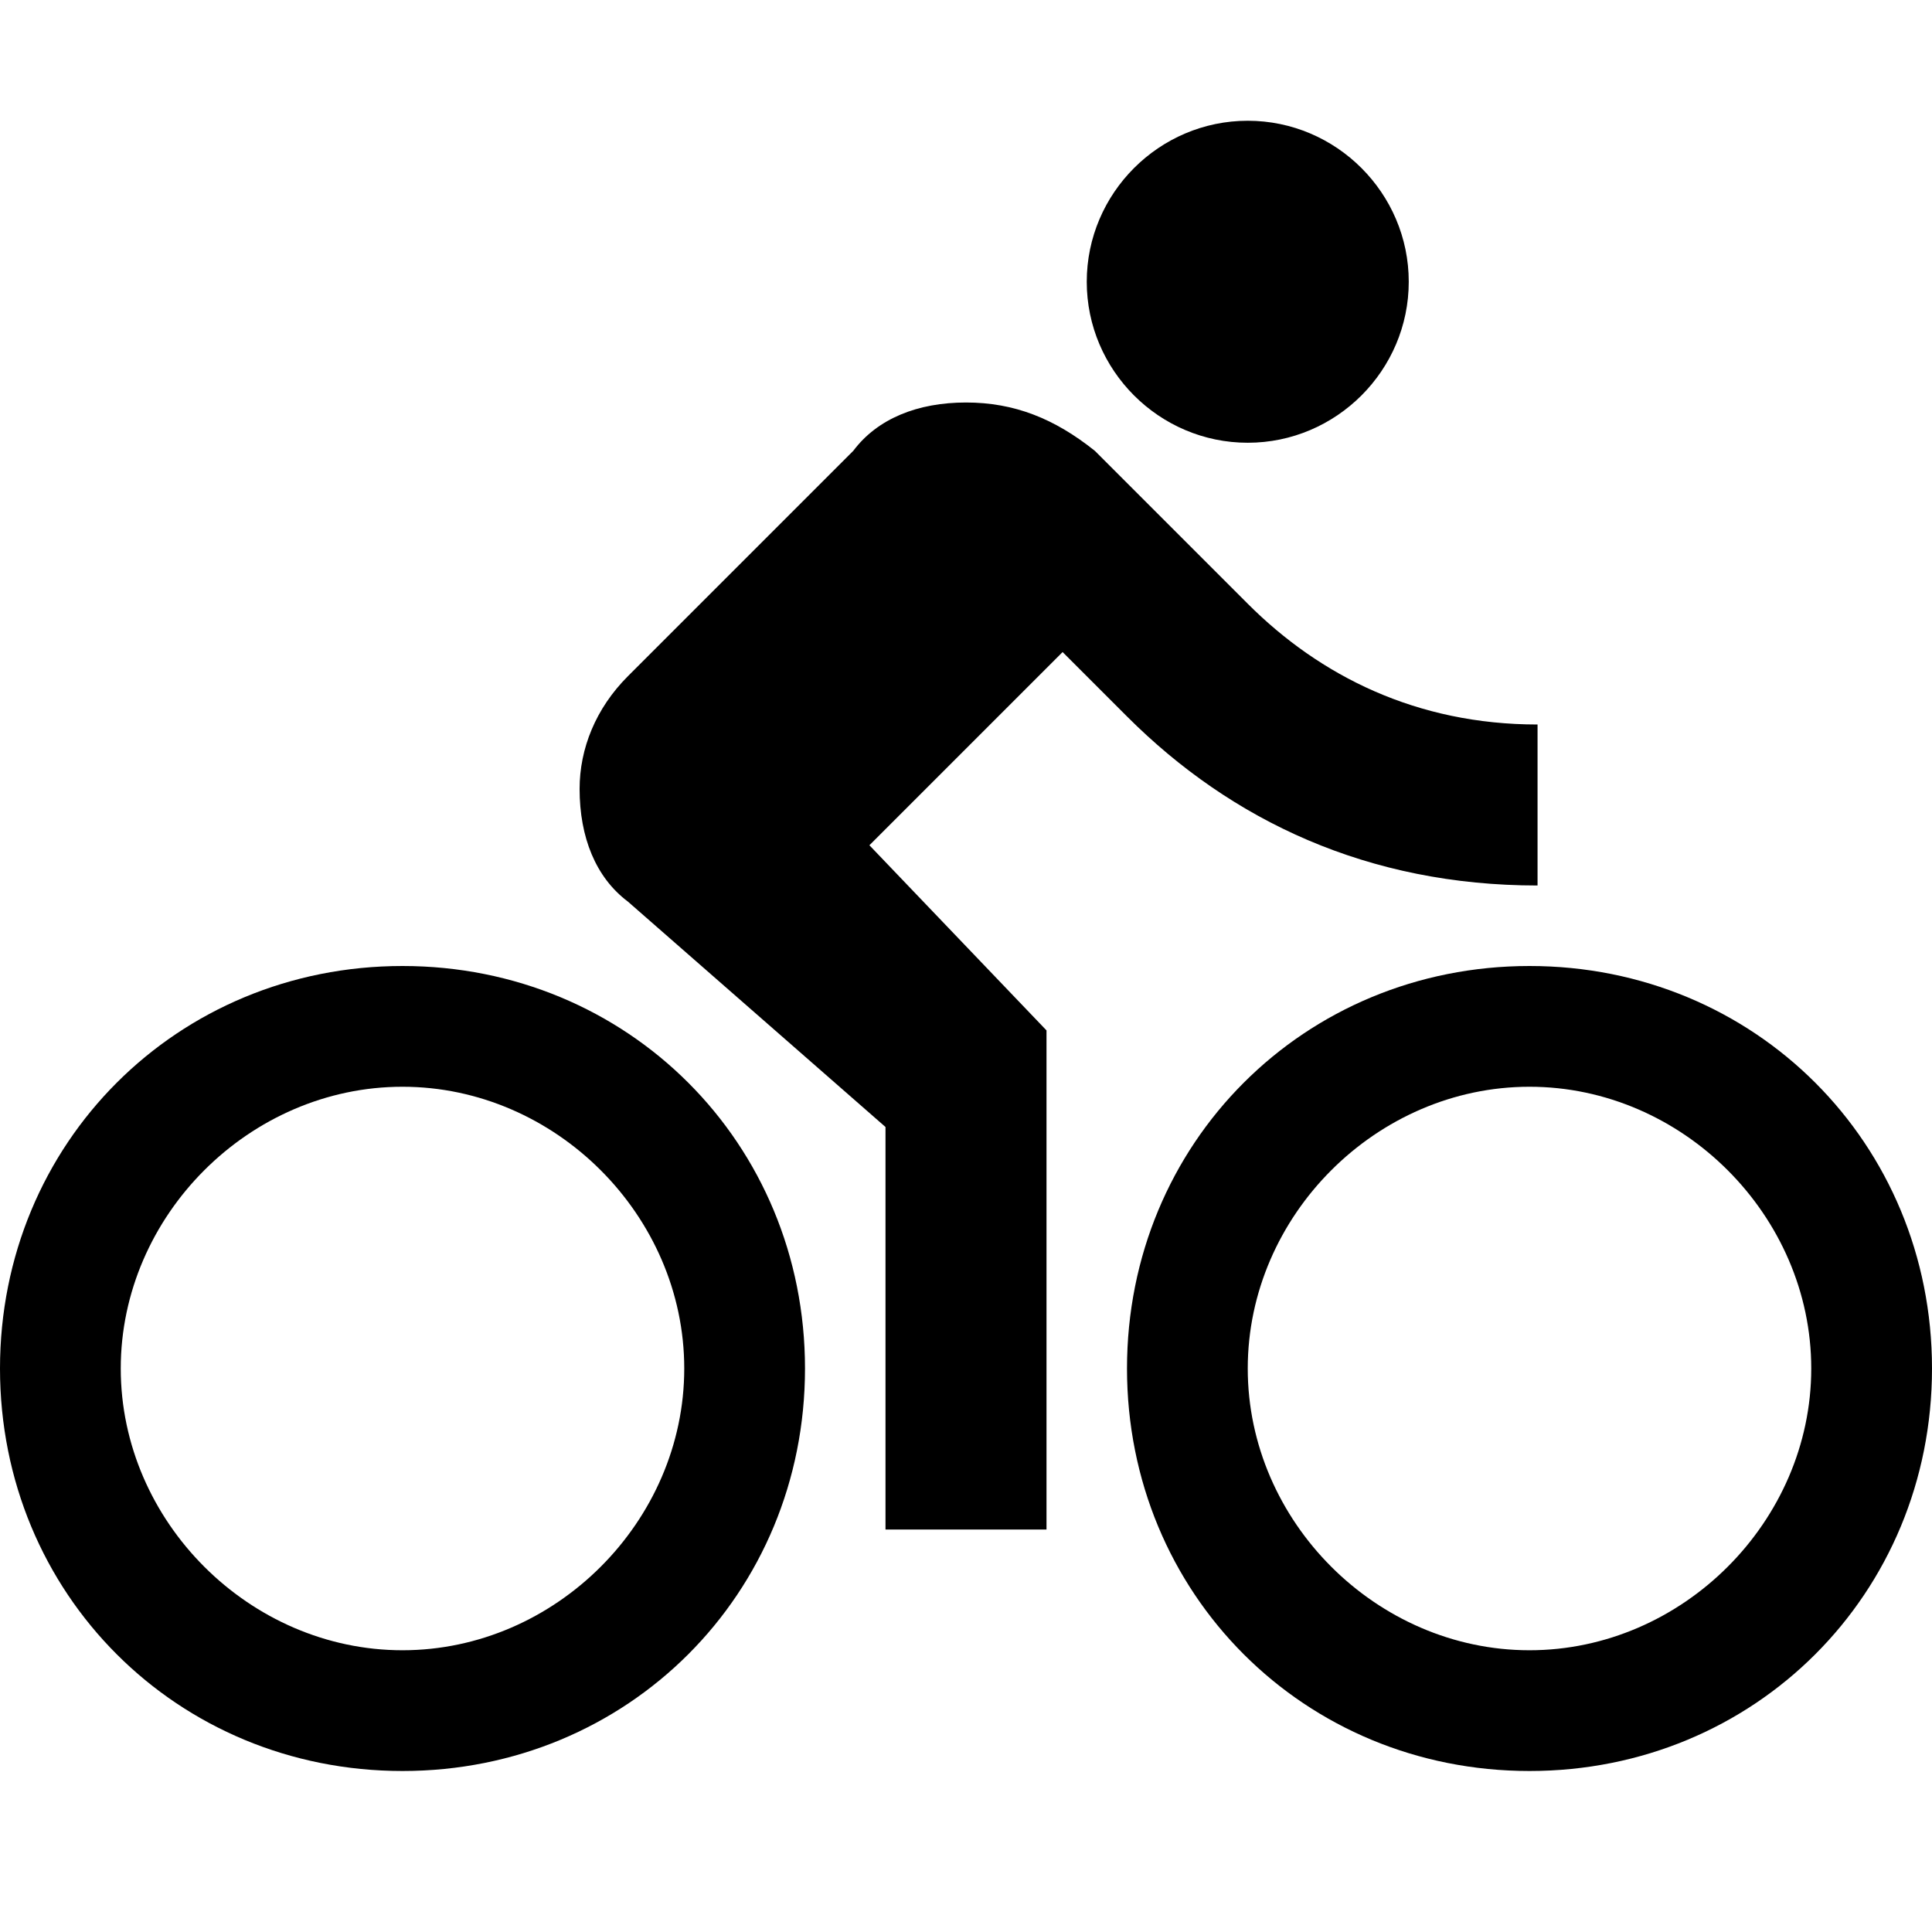
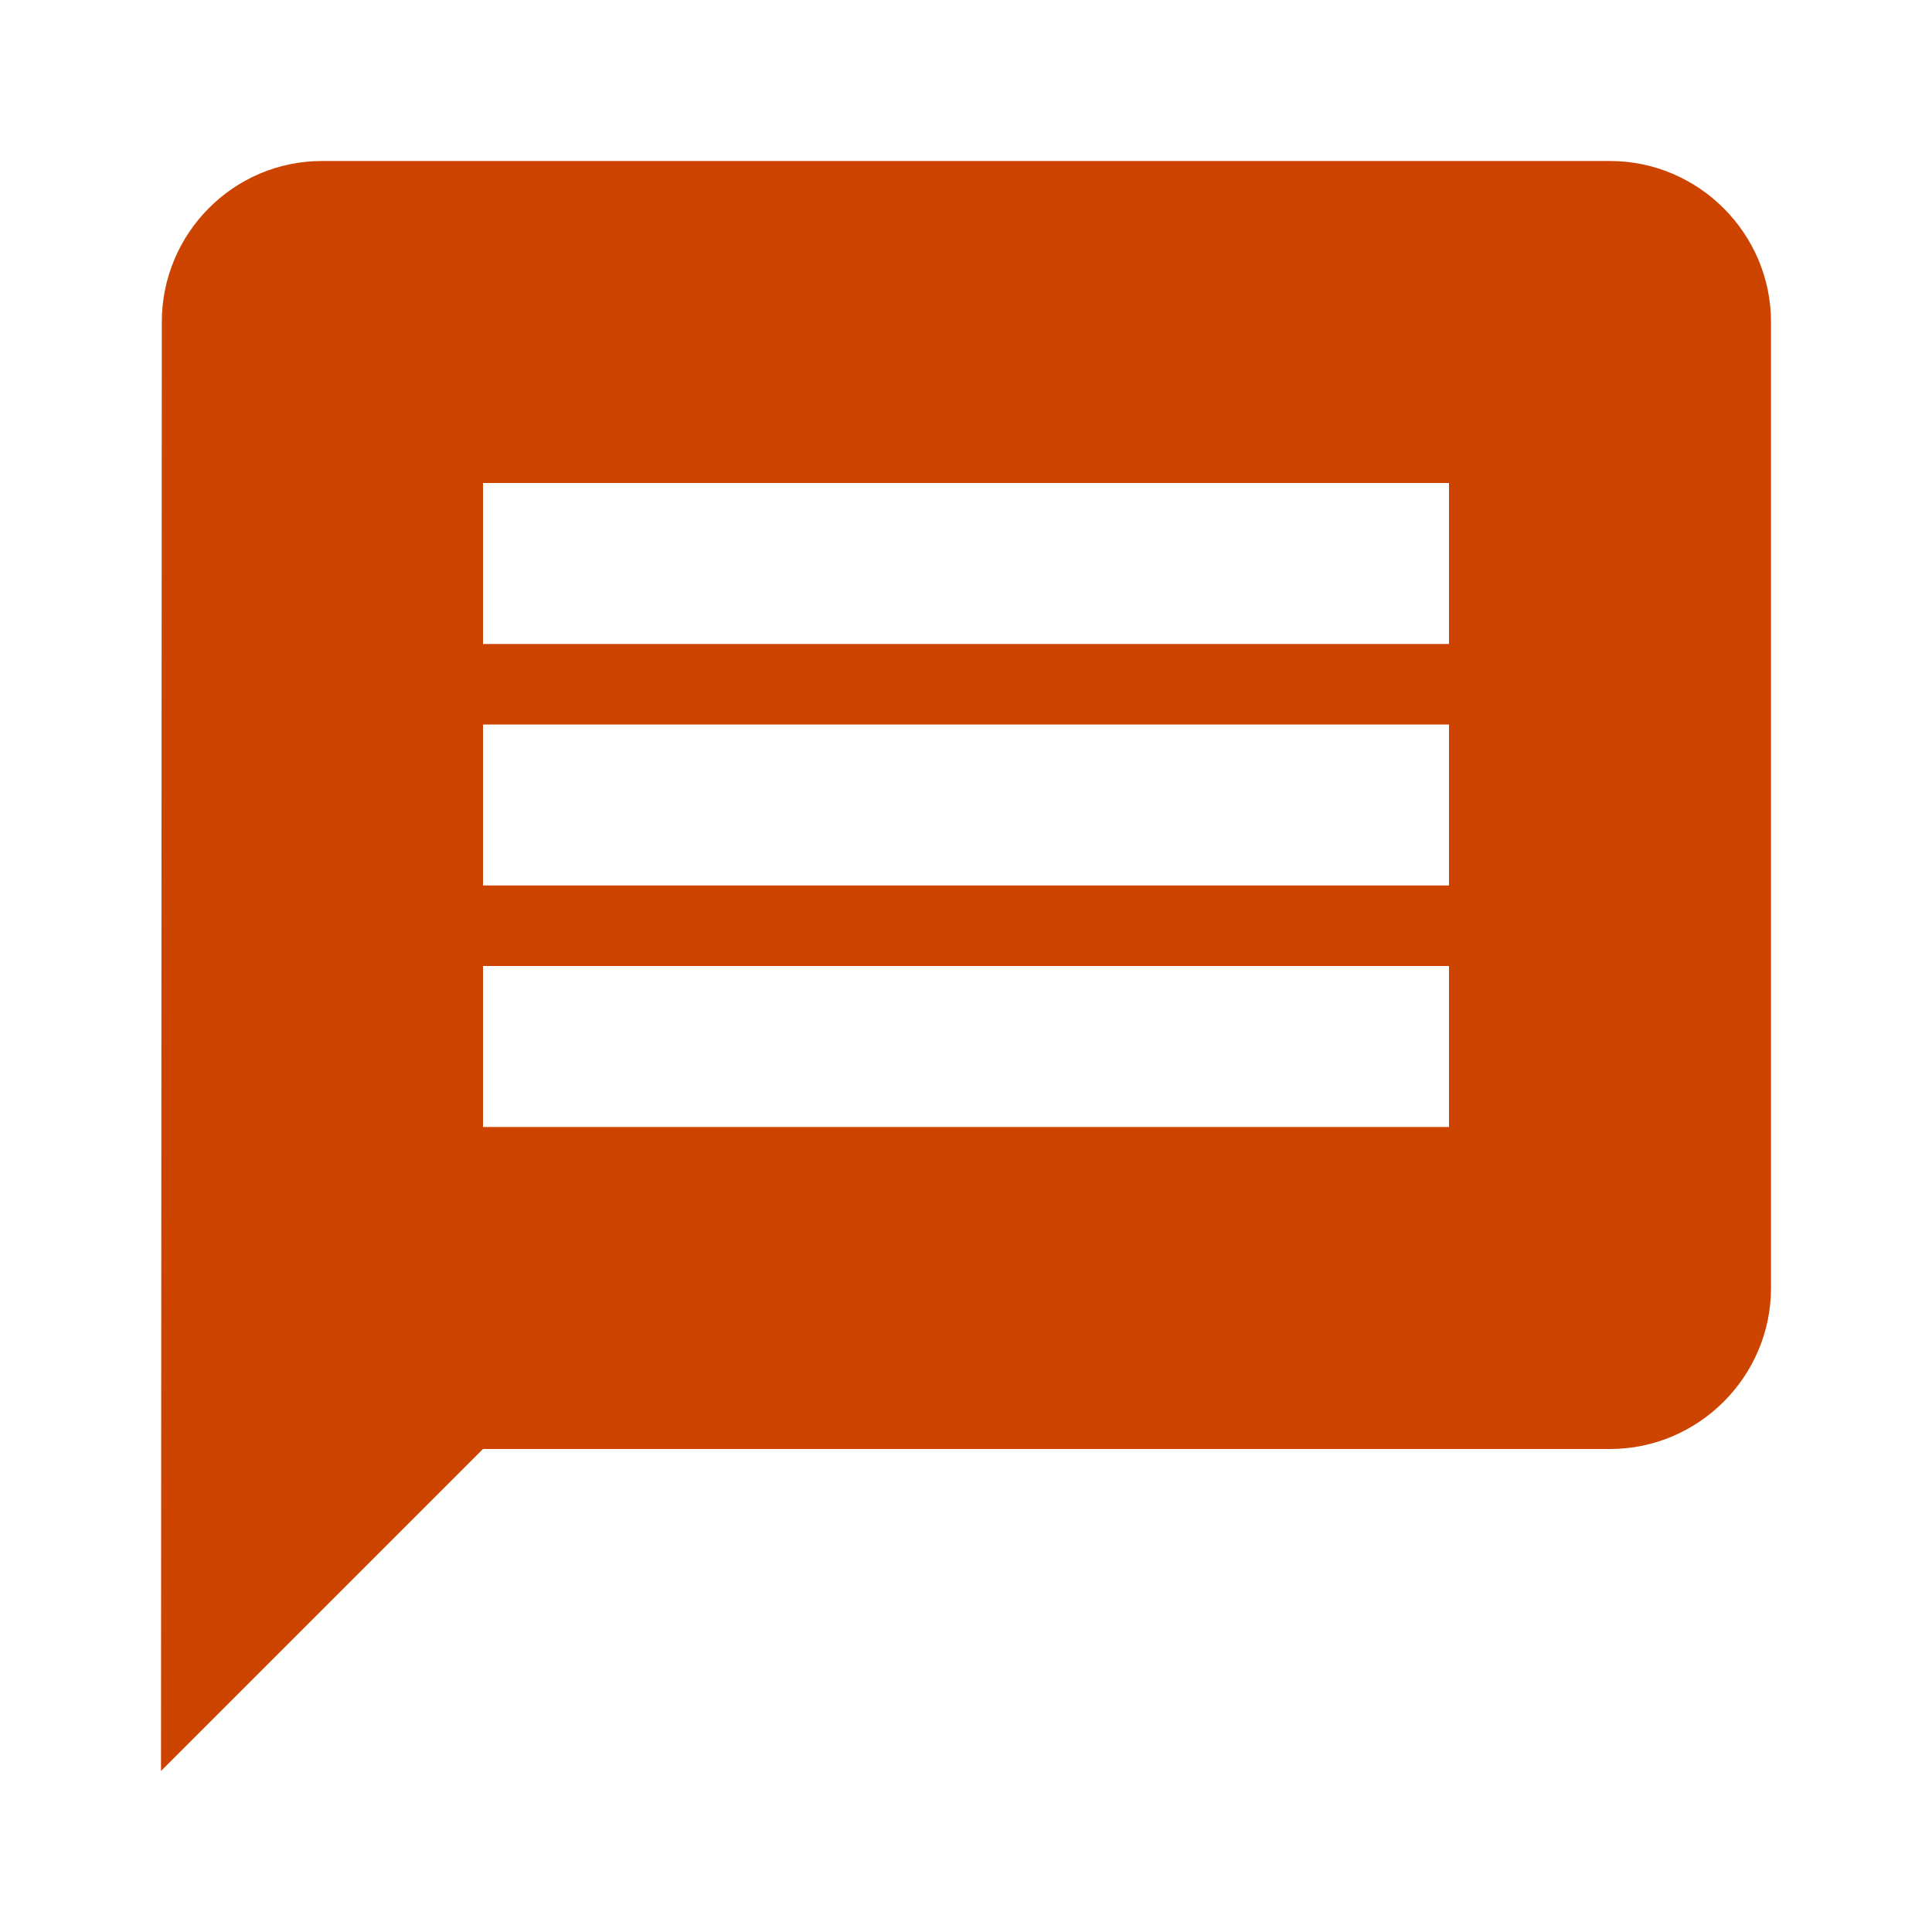
- <svg xmlns="http://www.w3.org/2000/svg" fill="#000000" height="24" viewBox="0 0 24 24" width="24">
-   <path d="M0 0h24v24H0z" fill="none" />
-   <path d="M15.5 5.5c1.1 0 2-.9 2-2s-.9-2-2-2-2 .9-2 2 .9 2 2 2zM5 12c-2.8 0-5 2.2-5 5s2.2 5 5 5 5-2.2 5-5-2.2-5-5-5zm0 8.5c-1.9 0-3.5-1.6-3.5-3.5s1.6-3.5 3.5-3.5 3.5 1.6 3.5 3.5-1.6 3.5-3.5 3.5zm5.8-10l2.4-2.4.8.8c1.3 1.3 3 2.1 5.1 2.1V9c-1.5 0-2.7-.6-3.6-1.5l-1.9-1.9c-.5-.4-1-.6-1.6-.6s-1.1.2-1.4.6L7.8 8.4c-.4.4-.6.9-.6 1.4 0 .6.2 1.1.6 1.4L11 14v5h2v-6.2l-2.2-2.3zM19 12c-2.8 0-5 2.2-5 5s2.2 5 5 5 5-2.2 5-5-2.2-5-5-5zm0 8.5c-1.9 0-3.5-1.6-3.5-3.5s1.6-3.5 3.5-3.5 3.5 1.6 3.5 3.5-1.6 3.5-3.5 3.5z" />
+ <svg xmlns="http://www.w3.org/2000/svg" fill="#000000" height="24" viewBox="0 0 24 24" width="24" version="1.1" id="svg2">
+   <defs id="defs2" />
+   <path d="M0 0h24v24H0z" fill="none" id="path1" />
+   <path d="M 20,2 H 4 C 2.9,2 2.01,2.9 2.01,4 L 2,22 6,18 h 14 c 1.1,0 2,-0.9 2,-2 V 4 C 22,2.9 21.1,2 20,2 Z M 18,14 H 6 v -2 h 12 z m 0,-3 H 6 V 9 H 18 Z M 18,8 H 6 V 6 h 12 z" id="path1-6" style="fill:#cd4400;fill-opacity:1" />
</svg>
